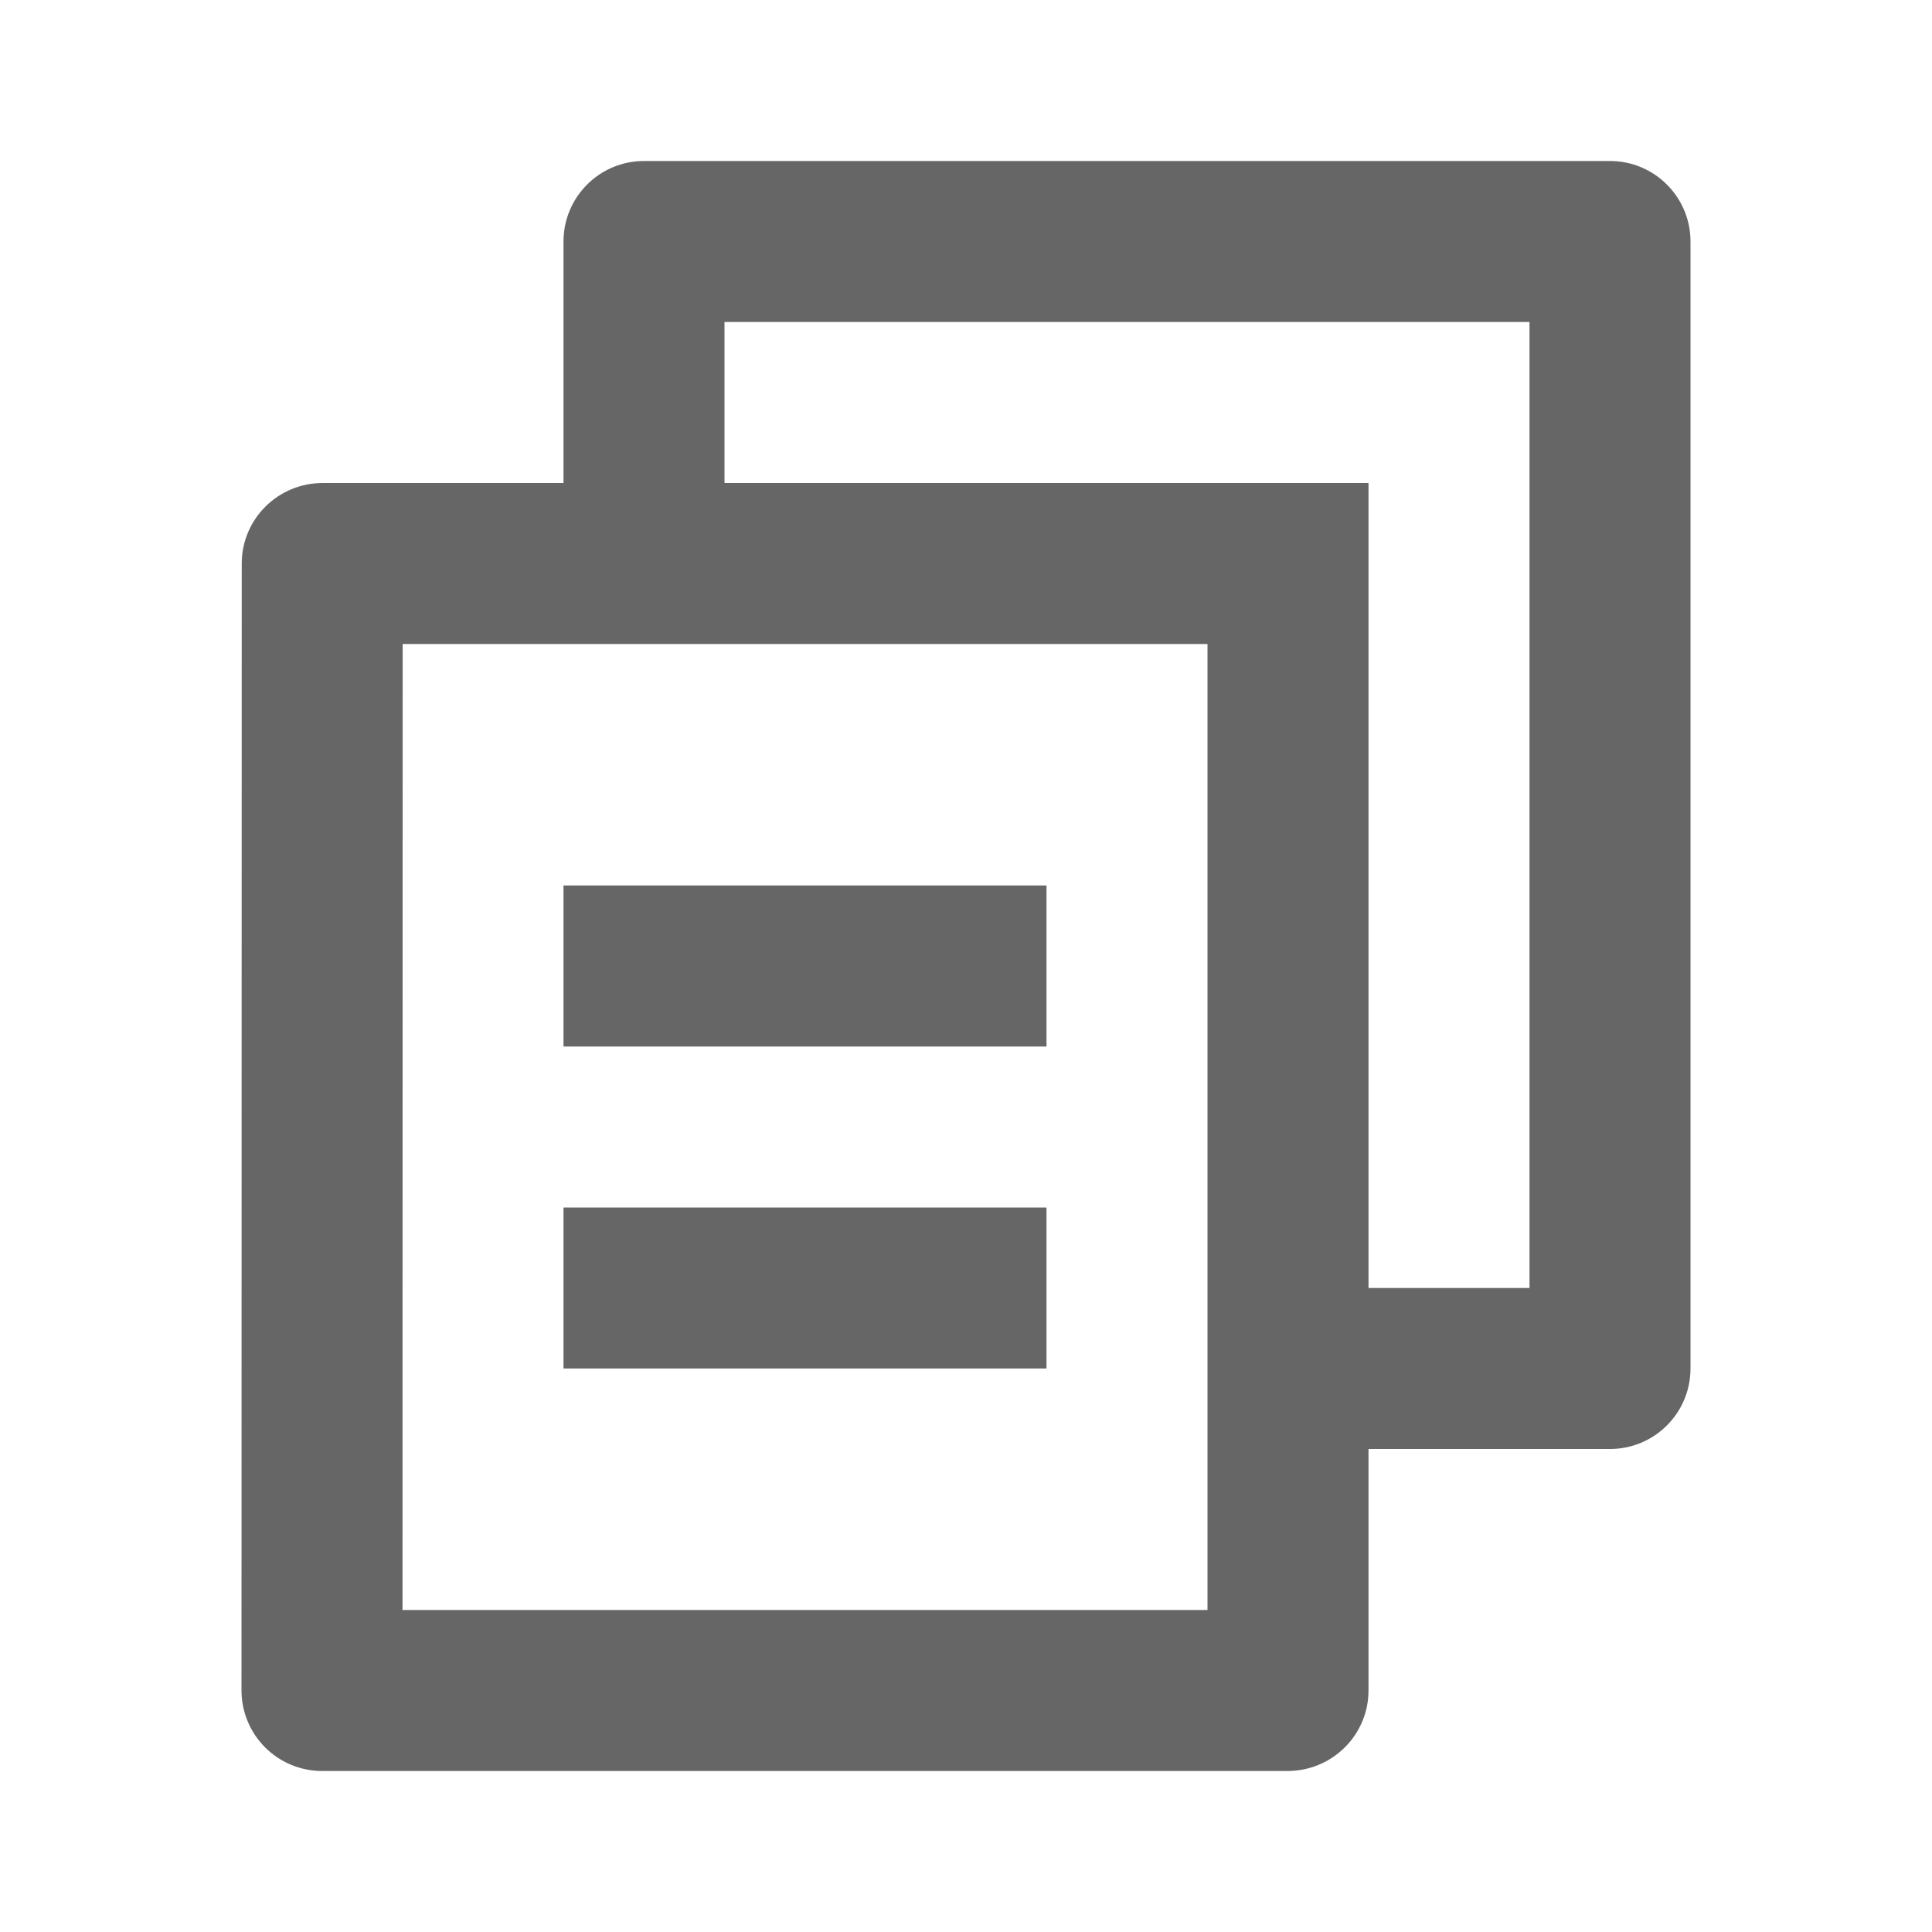
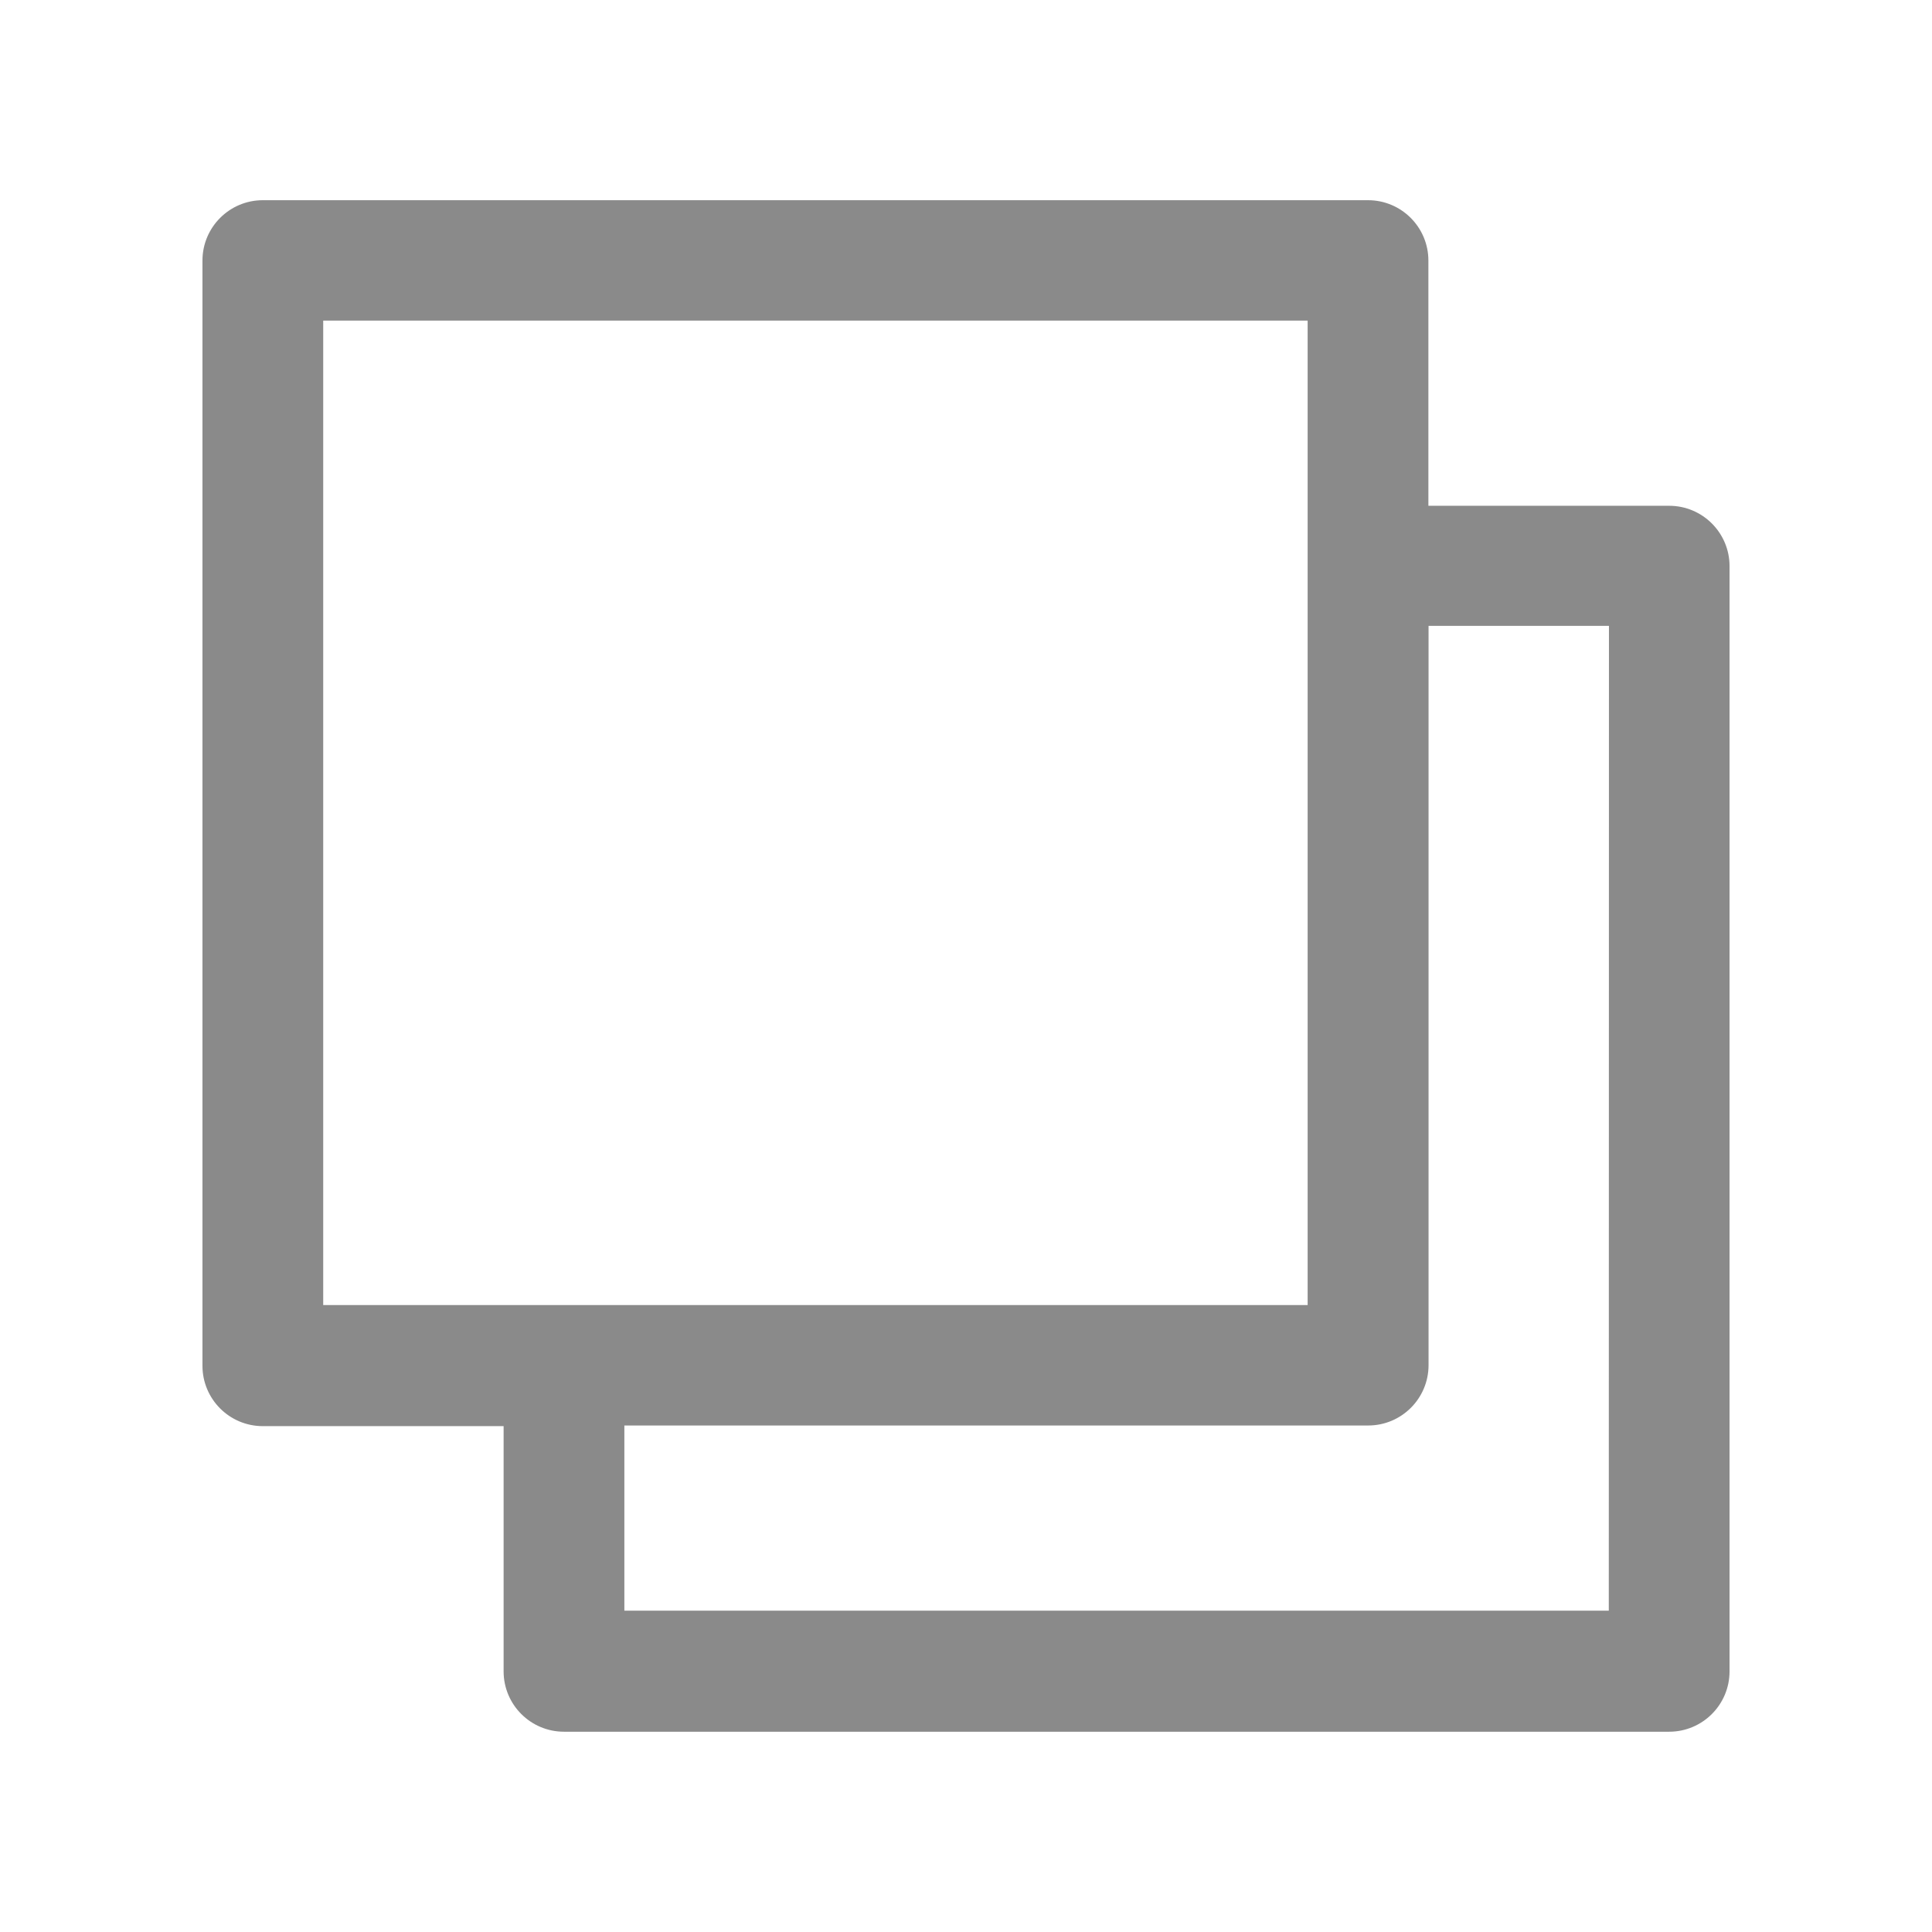
- <svg xmlns="http://www.w3.org/2000/svg" viewBox="0 0 24 24" width="24" height="24">
-   <path fill="none" d="M0 0h24v24H0z" />
-   <path d="M7 6V3a1 1 0 0 1 1-1h12a1 1 0 0 1 1 1v14a1 1 0 0 1-1 1h-3v3c0 .552-.45 1-1.007 1H4.007A1.001 1.001 0 0 1 3 21l.003-14c0-.552.45-1 1.006-1H7zM5.002 8L5 20h10V8H5.002zM9 6h8v10h2V4H9v2zm-2 5h6v2H7v-2zm0 4h6v2H7v-2z" fill="#666" />
+ <svg xmlns="http://www.w3.org/2000/svg" t="1666250502593" class="icon" viewBox="0 0 1024 1024" version="1.1" p-id="4862" width="200" height="200">
+   <path d="M884.693 268.075h-127.616V138.112a32 32 0 0 0-32-32H139.307a32 32 0 0 0-32 32v585.771a32 32 0 0 0 32 32h127.616v129.963a32 32 0 0 0 32 32h585.771a32 32 0 0 0 32-32V300.075a32 32 0 0 0-32-32z m-713.387-98.133h521.771v521.771H171.307z m681.387 683.733H330.923v-98.133h394.24a32 32 0 0 0 32-32V331.733h95.616z" p-id="4863" fill="#8a8a8a" />
</svg>
